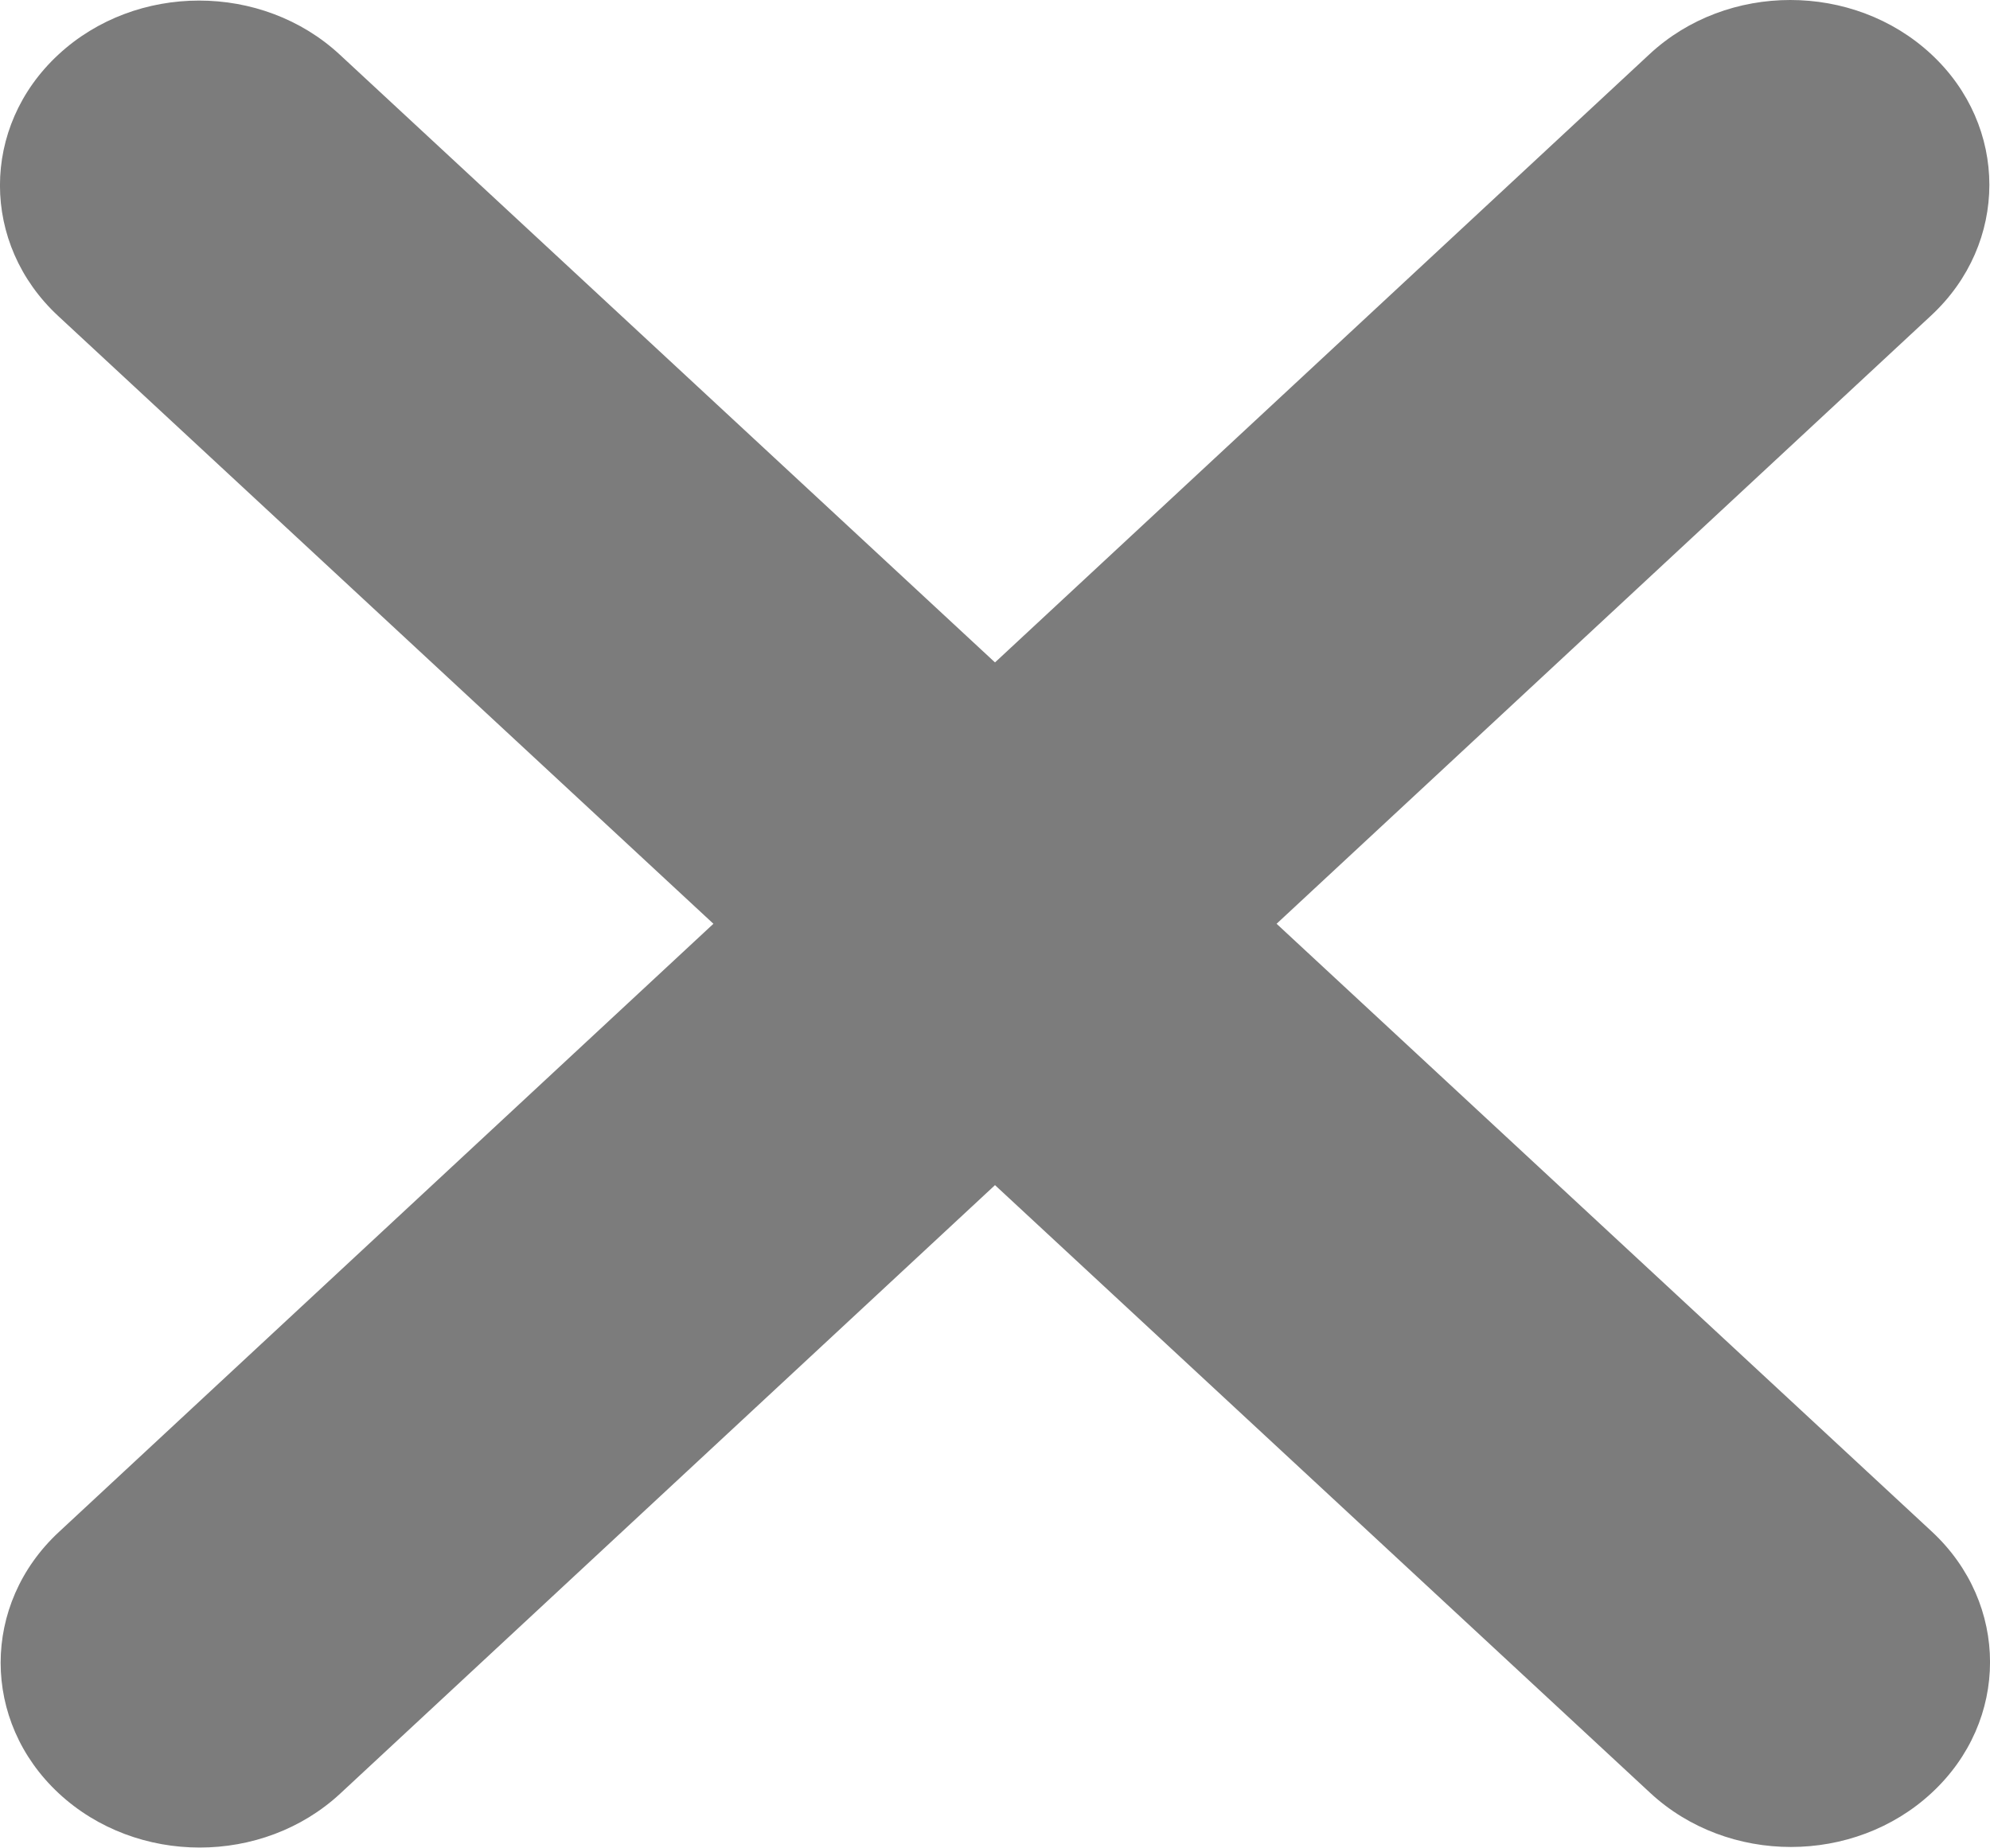
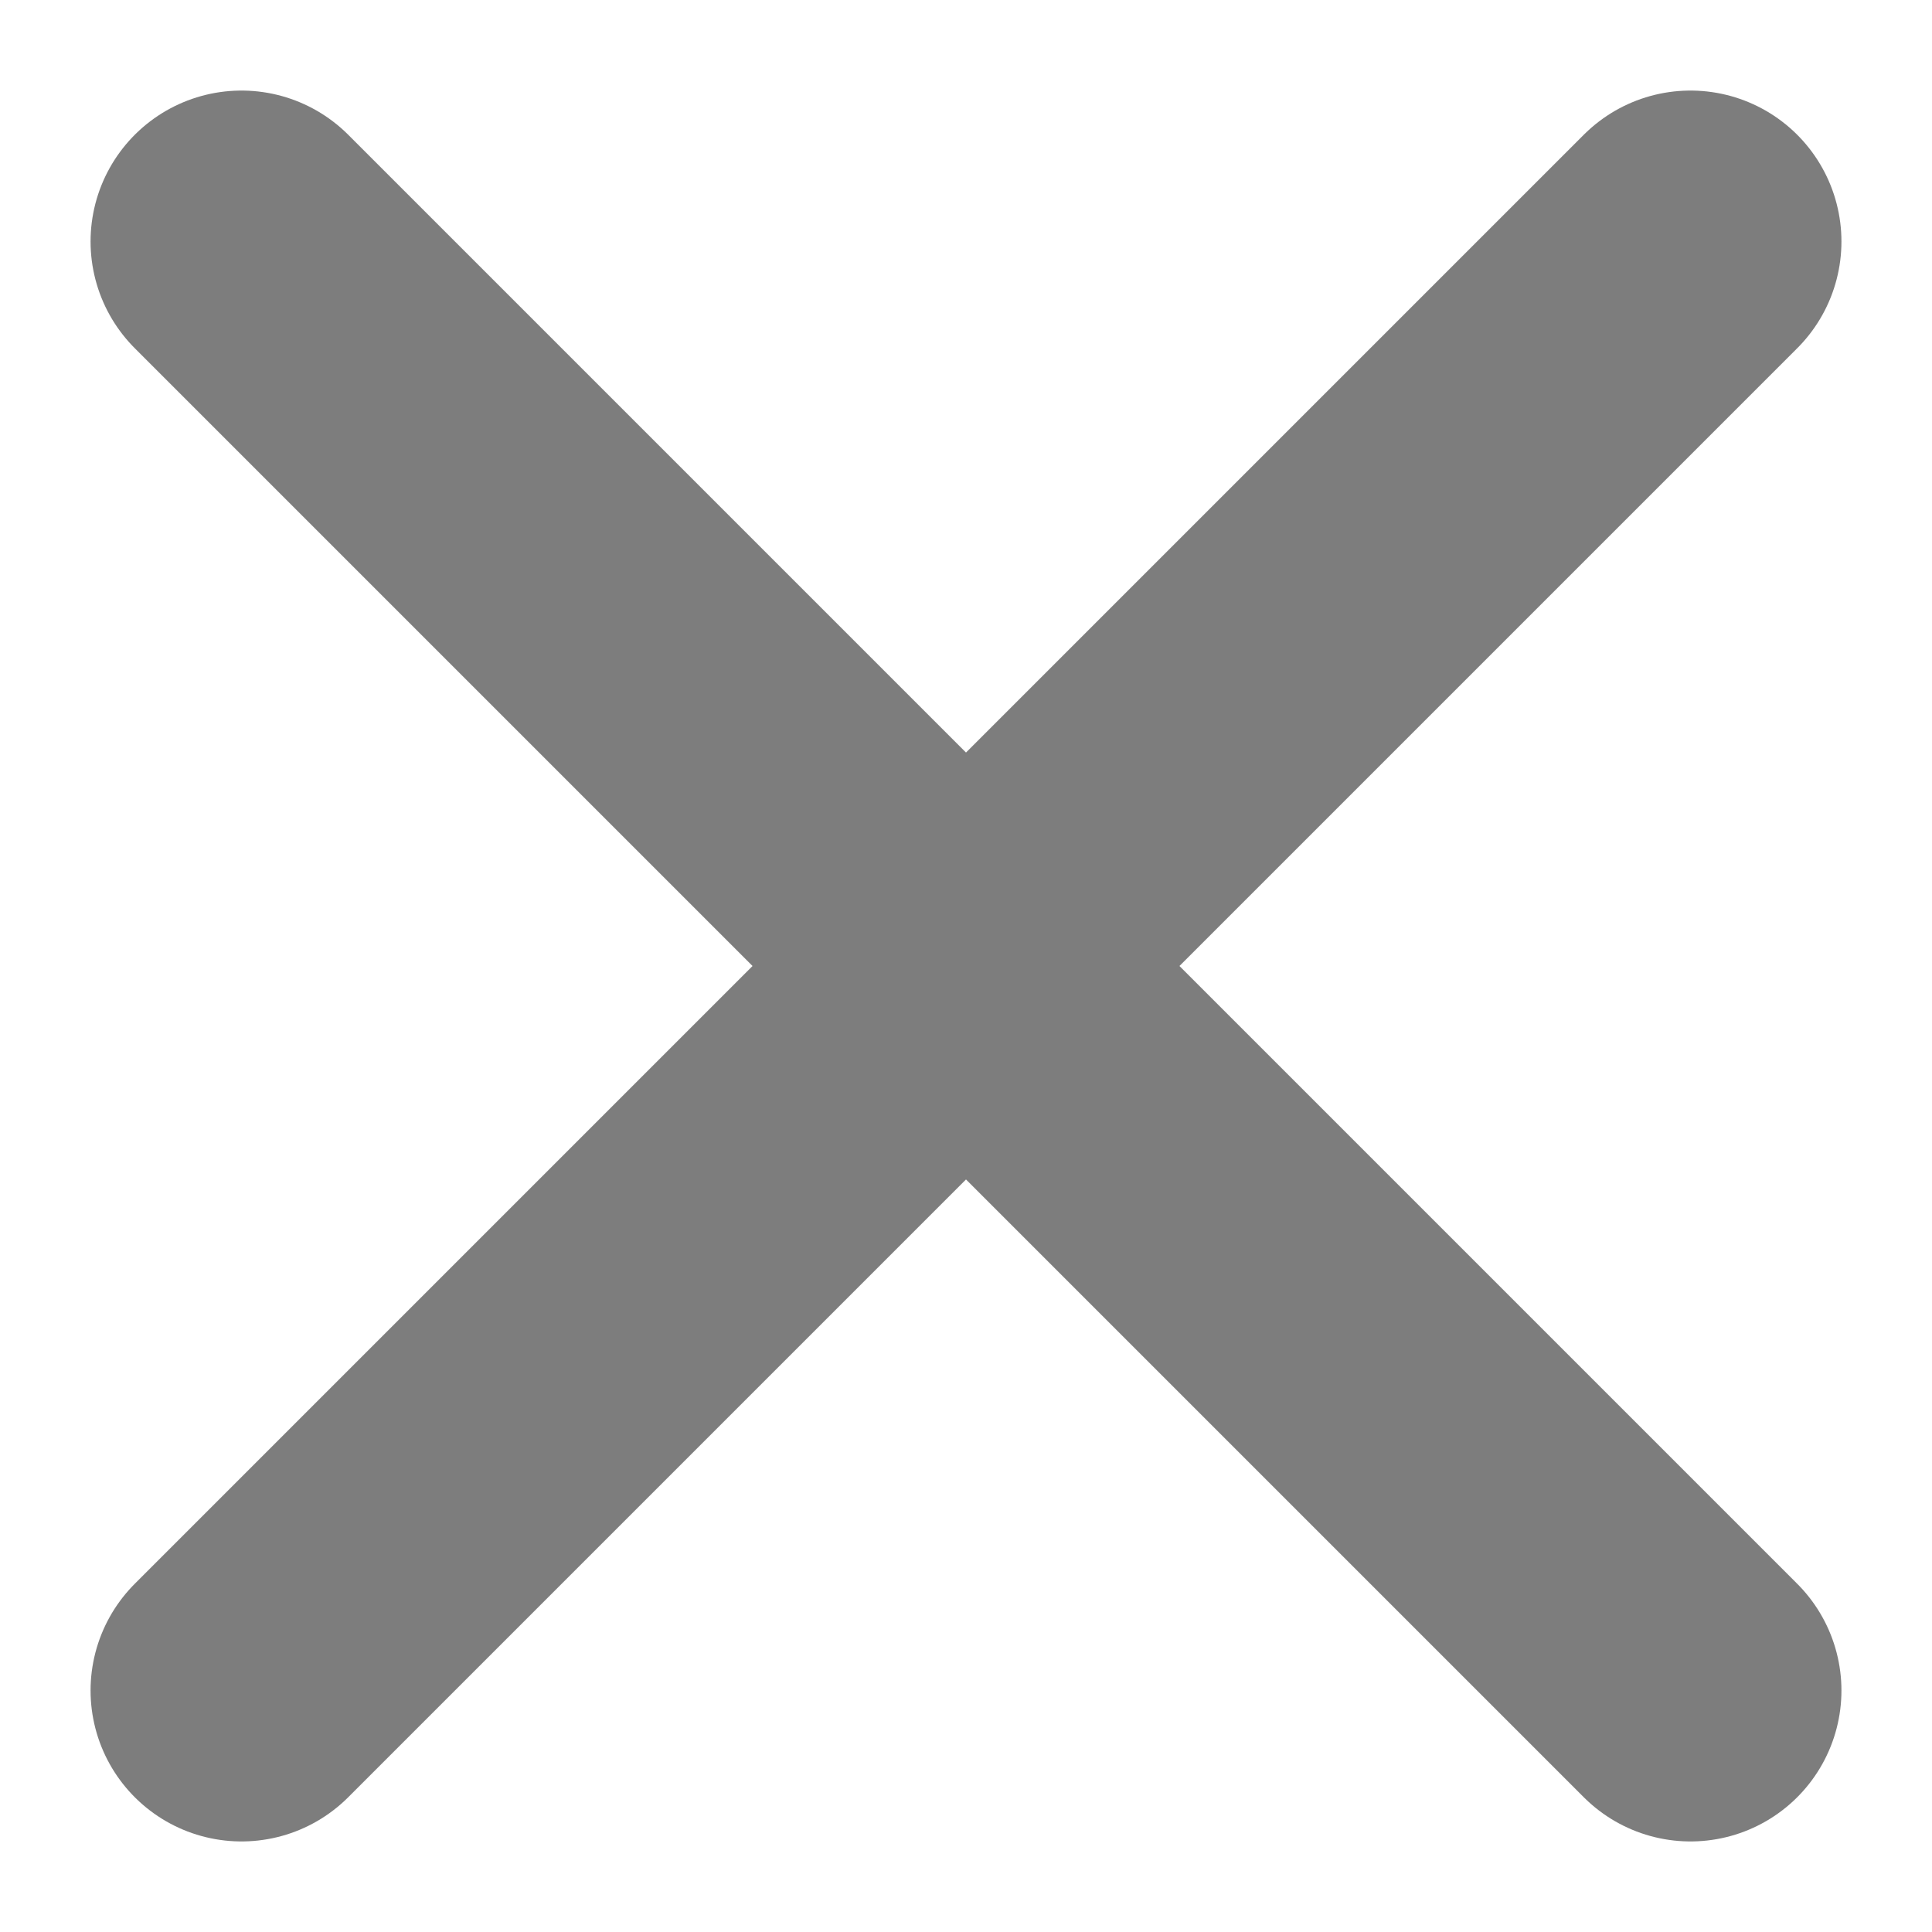
- <svg xmlns="http://www.w3.org/2000/svg" width="14" height="13" viewBox="0 0 14 13" fill="none">
-   <path d="M13.586 2.22C14.132 1.713 14.132 0.888 13.586 0.381C13.039 -0.127 12.151 -0.127 11.605 0.381L7 4.661L2.391 0.385C1.844 -0.123 0.957 -0.123 0.41 0.385C-0.137 0.892 -0.137 1.717 0.41 2.224L5.019 6.5L0.414 10.78C-0.132 11.287 -0.132 12.112 0.414 12.619C0.961 13.127 1.849 13.127 2.395 12.619L7 8.339L11.609 12.615C12.156 13.123 13.043 13.123 13.59 12.615C14.137 12.108 14.137 11.283 13.59 10.776L8.981 6.5L13.586 2.22Z" fill="#7C7C7C" />
+ <svg xmlns="http://www.w3.org/2000/svg" width="16" height="16" viewBox="0 0 16 16" fill="none">
+   <path d="M14 2L2 14M2 2L14 14" stroke="#7D7D7D" stroke-width="2.5" stroke-linecap="round" stroke-linejoin="round" />
</svg>
